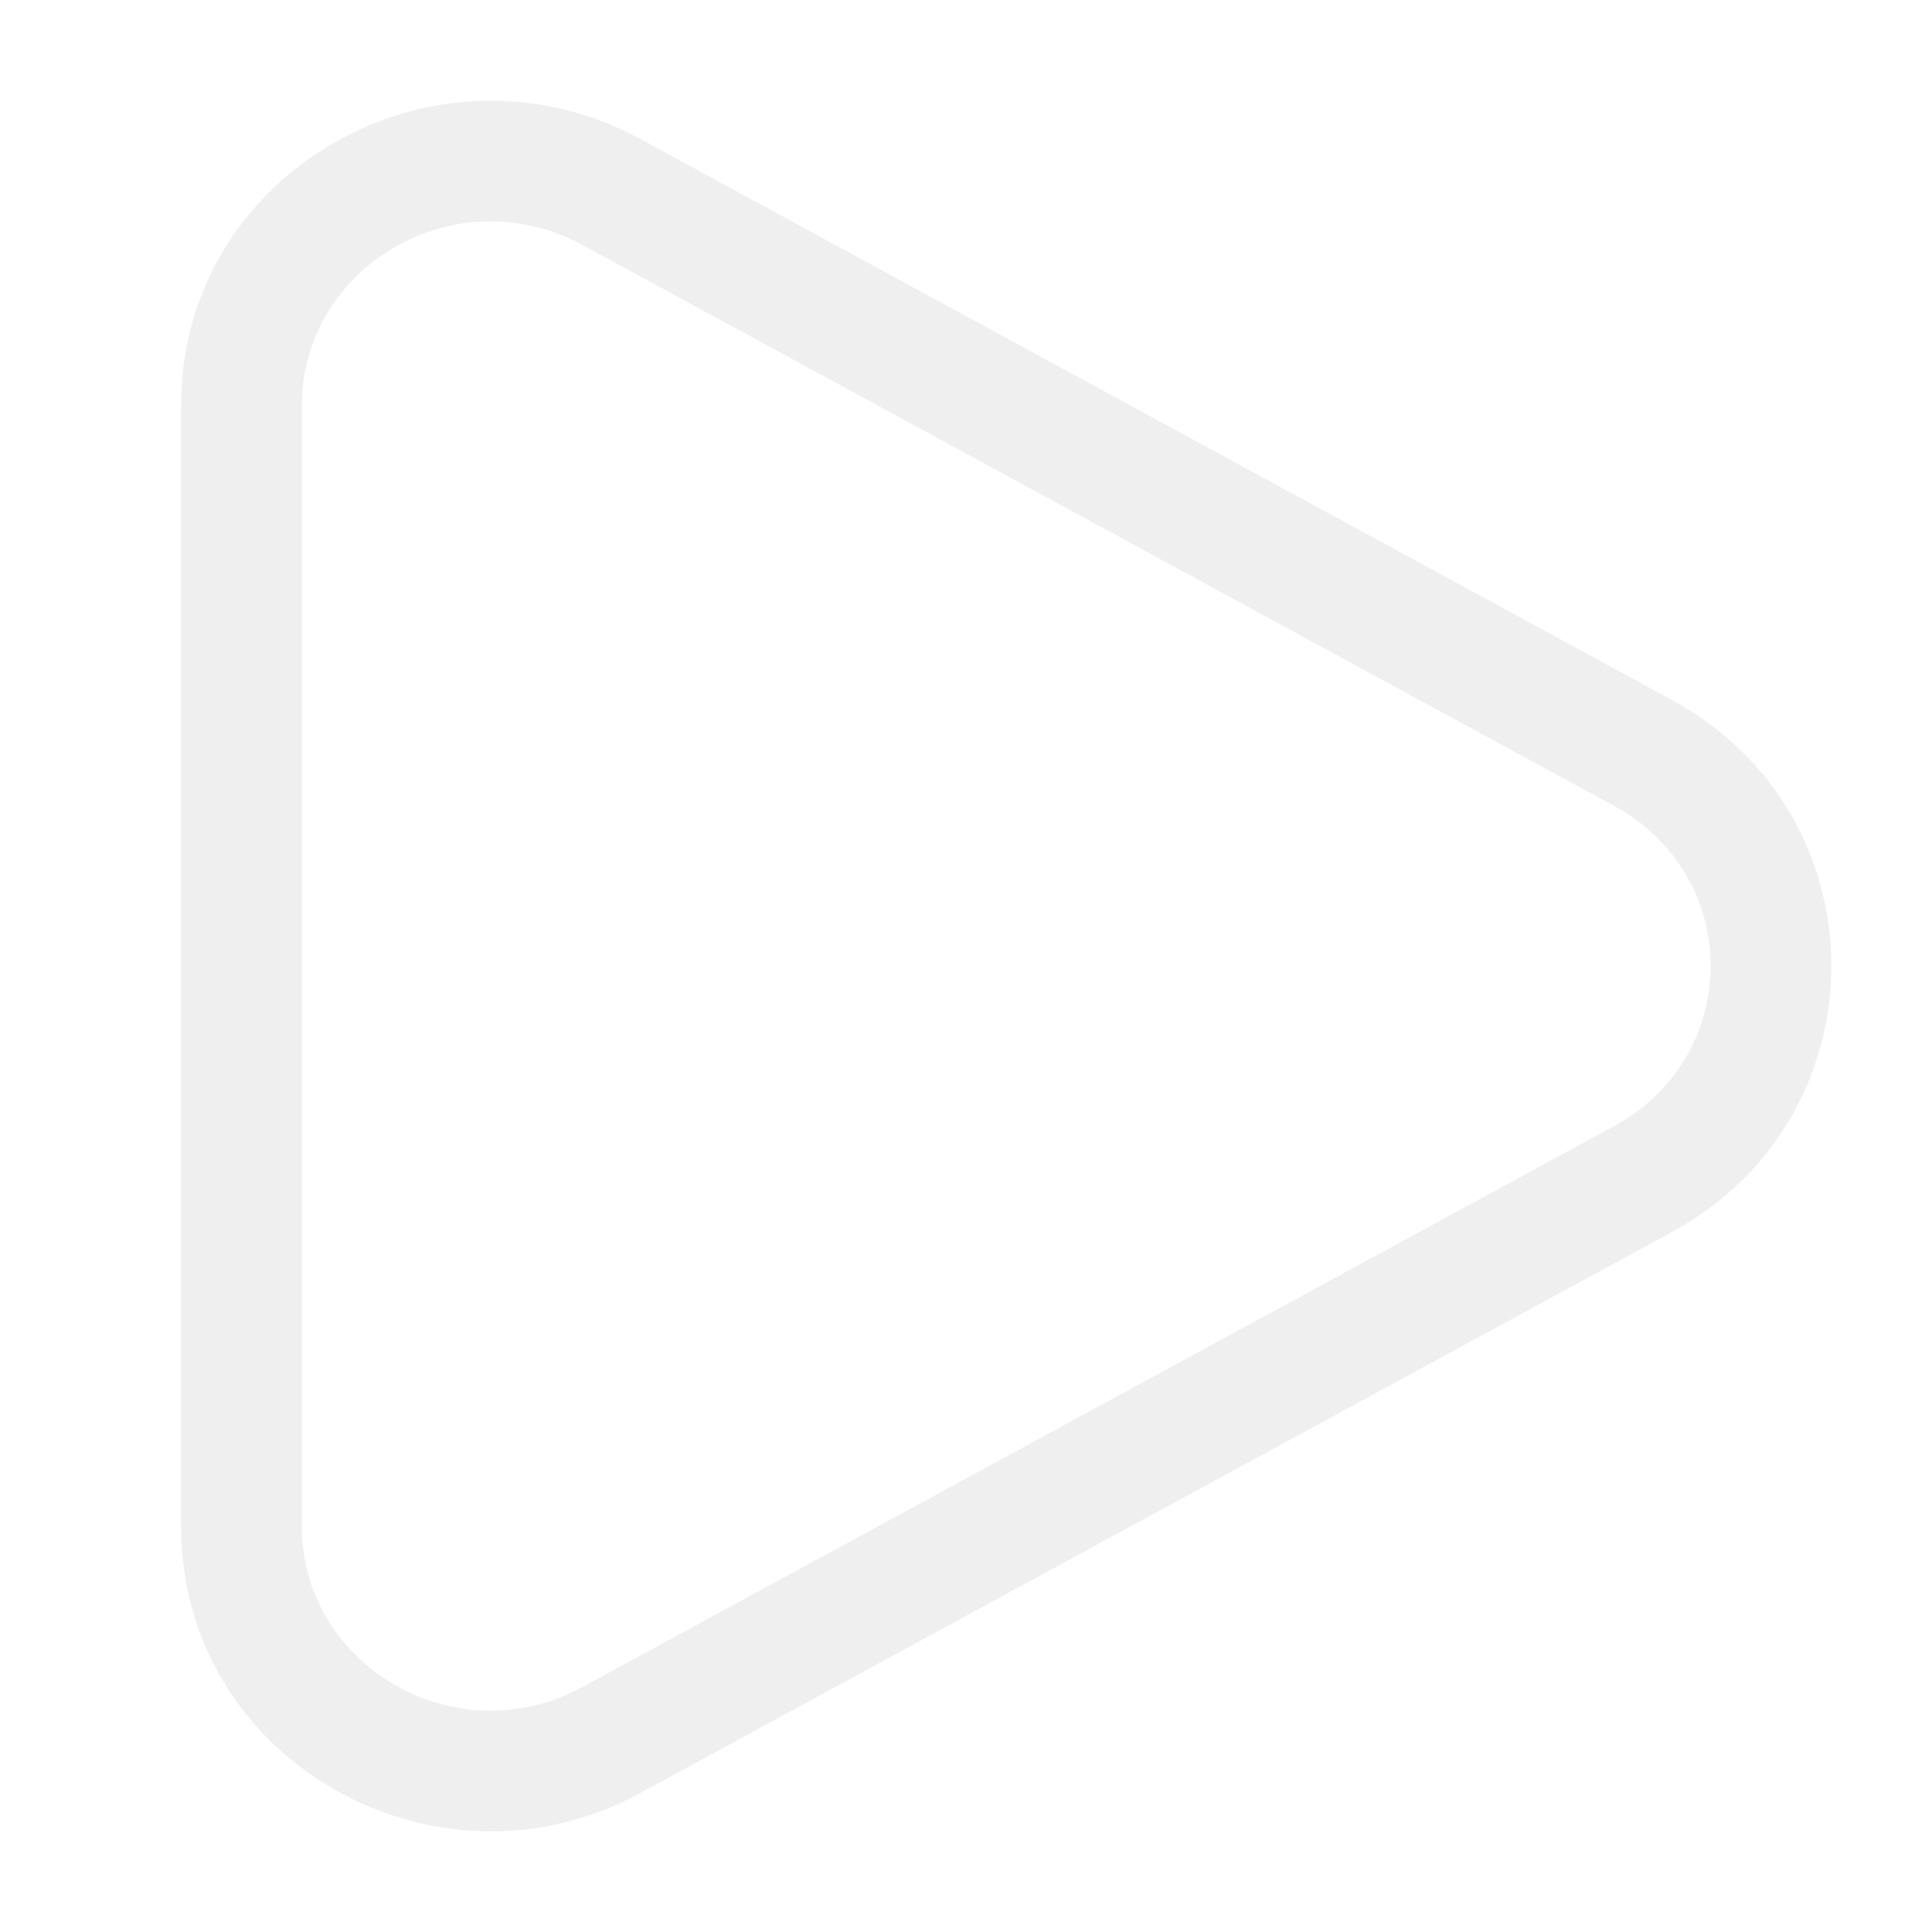
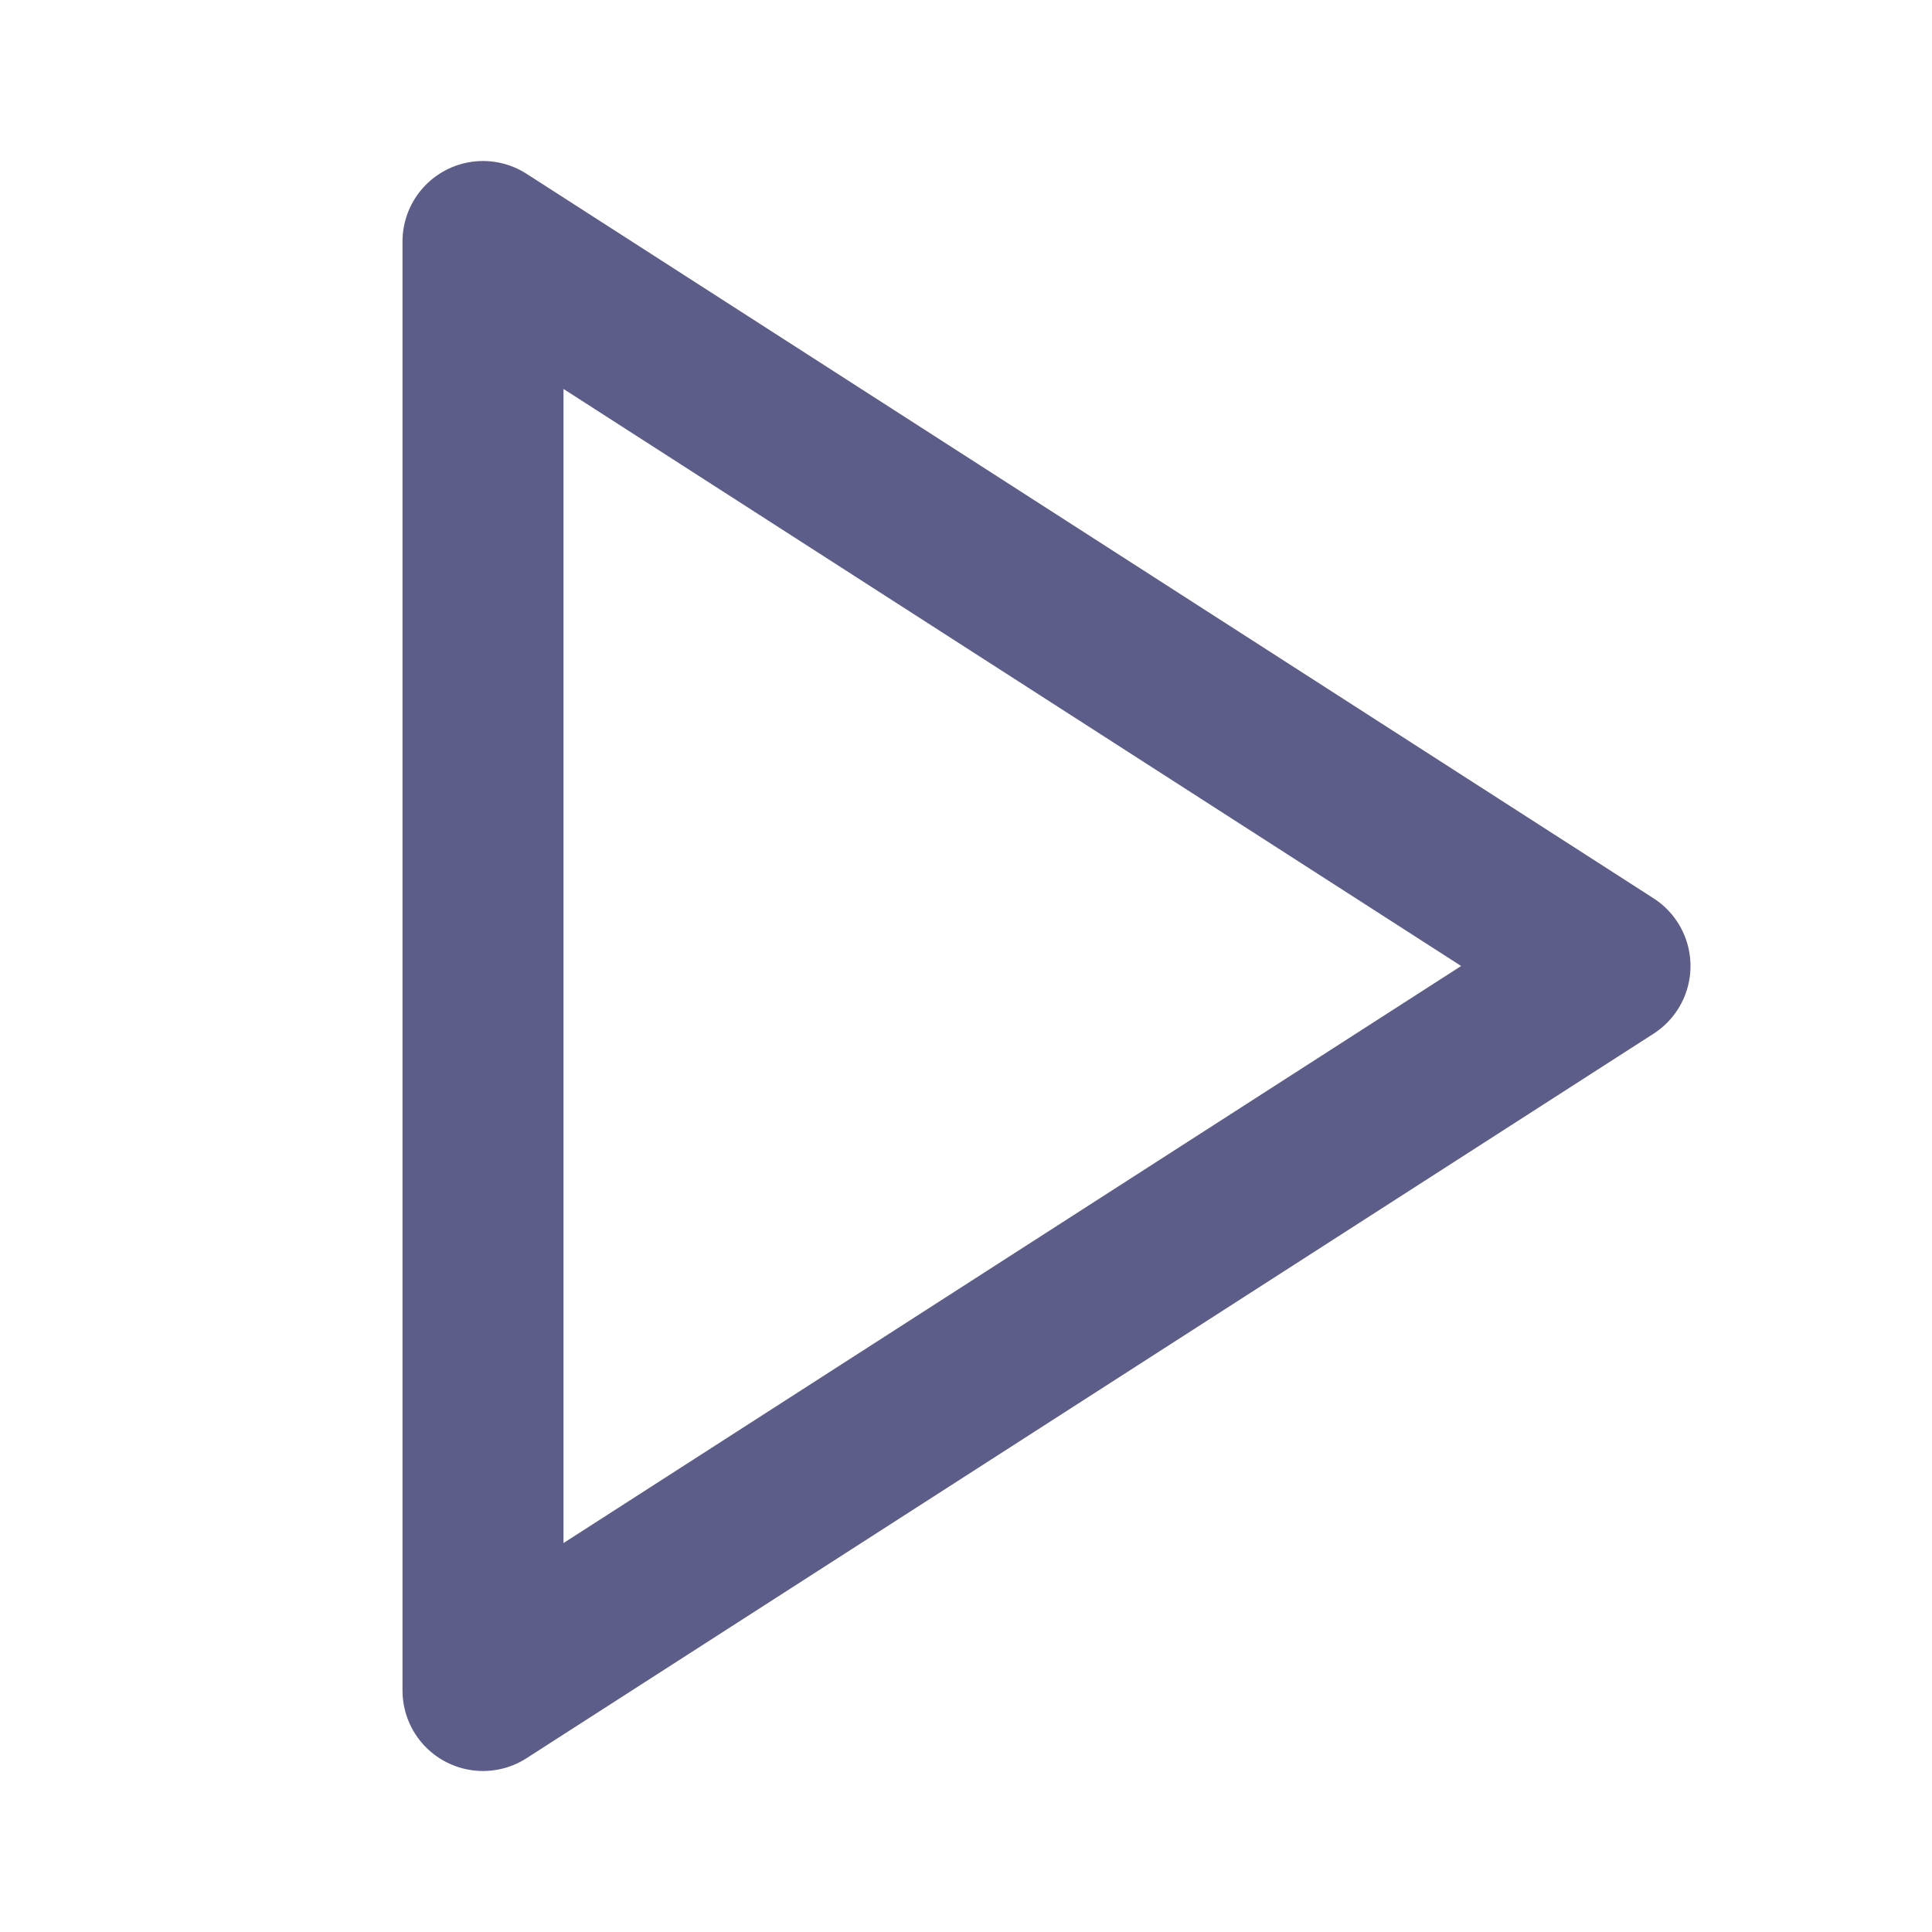
- <svg xmlns="http://www.w3.org/2000/svg" width="16" height="16" viewBox="0 0 16 16" fill="none">
-   <path fill-rule="evenodd" clip-rule="evenodd" d="M4.826 2.03C3.768 1.455 2.5 2.213 2.5 3.355L2.5 12.645C2.5 13.787 3.768 14.546 4.826 13.97L13.367 9.326C14.433 8.746 14.433 7.254 13.367 6.674L4.826 2.03ZM1.5 3.355C1.5 1.419 3.611 0.231 5.303 1.151L13.845 5.796C15.607 6.754 15.607 9.246 13.845 10.204L5.303 14.849C3.611 15.769 1.5 14.582 1.5 12.645L1.5 3.355Z" fill="#EFEFEF" />
+ <svg xmlns="http://www.w3.org/2000/svg" width="24" height="24" viewBox="0 0 24 24" fill="none" stroke="hsl(240 19% 45%)" stroke-width="2" stroke-linecap="round" stroke-linejoin="round" class="lucide lucide-play">
+   <polygon points="6 3 20 12 6 21 6 3" />
</svg>
